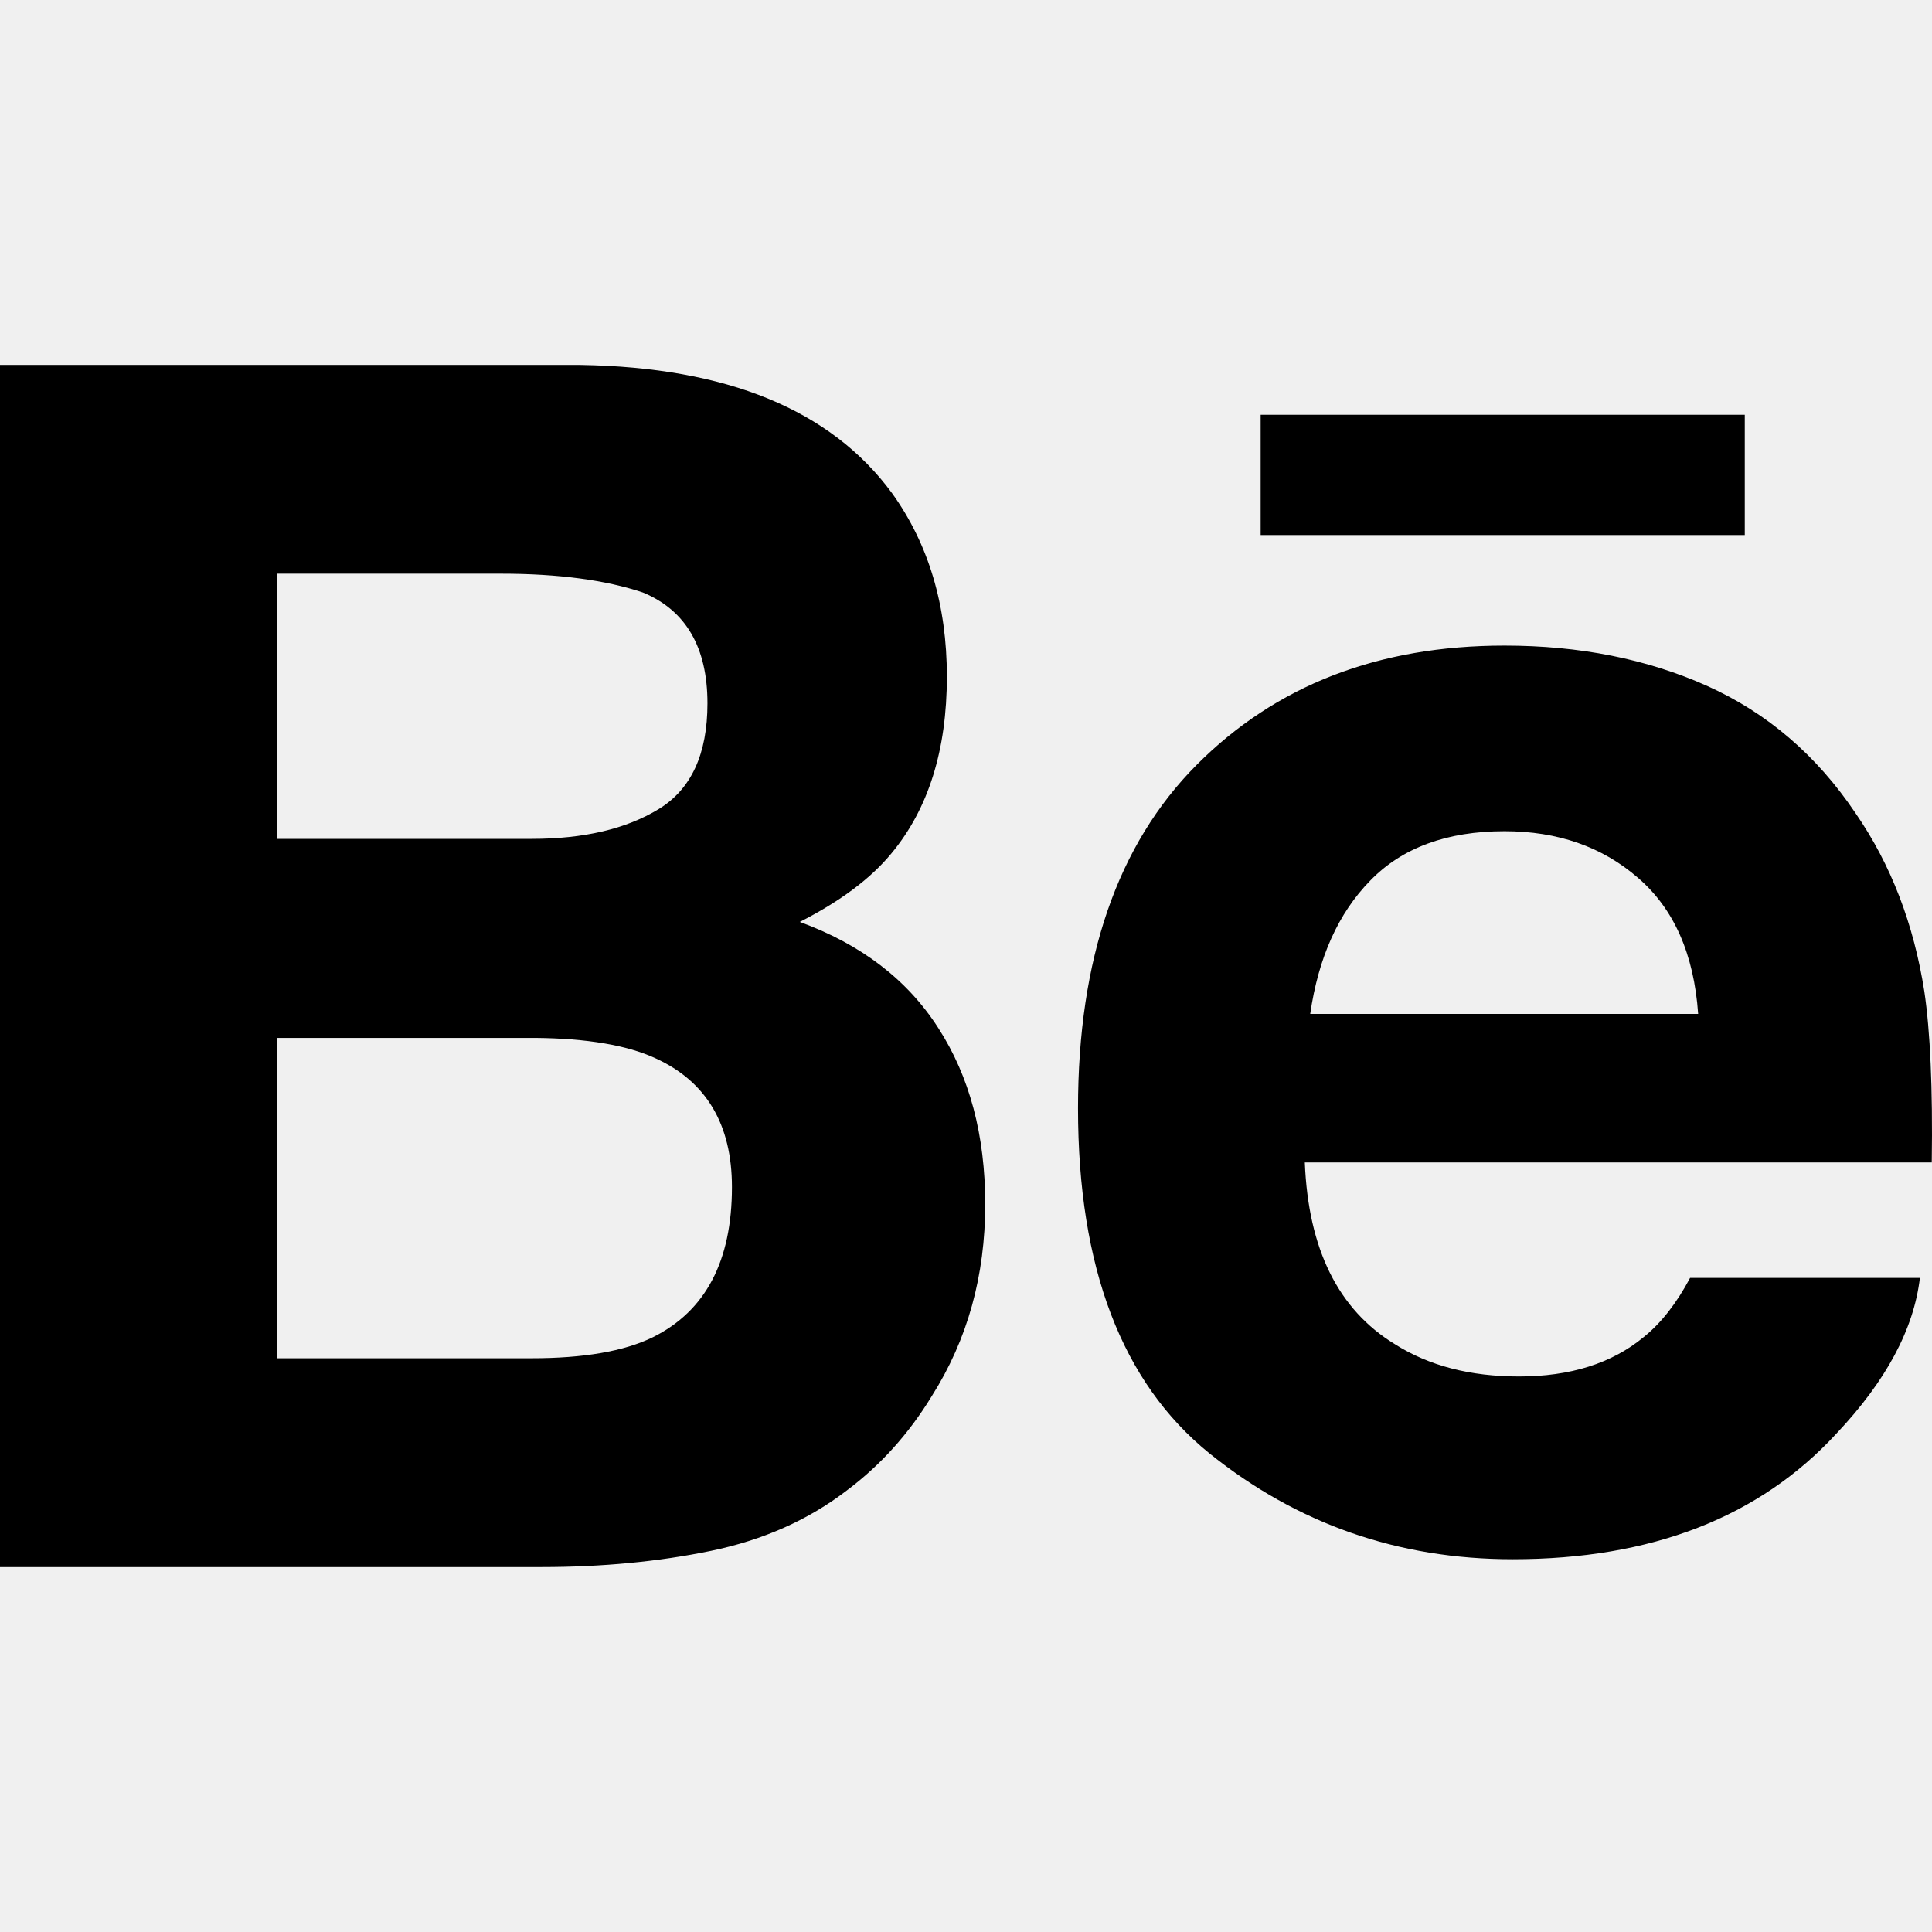
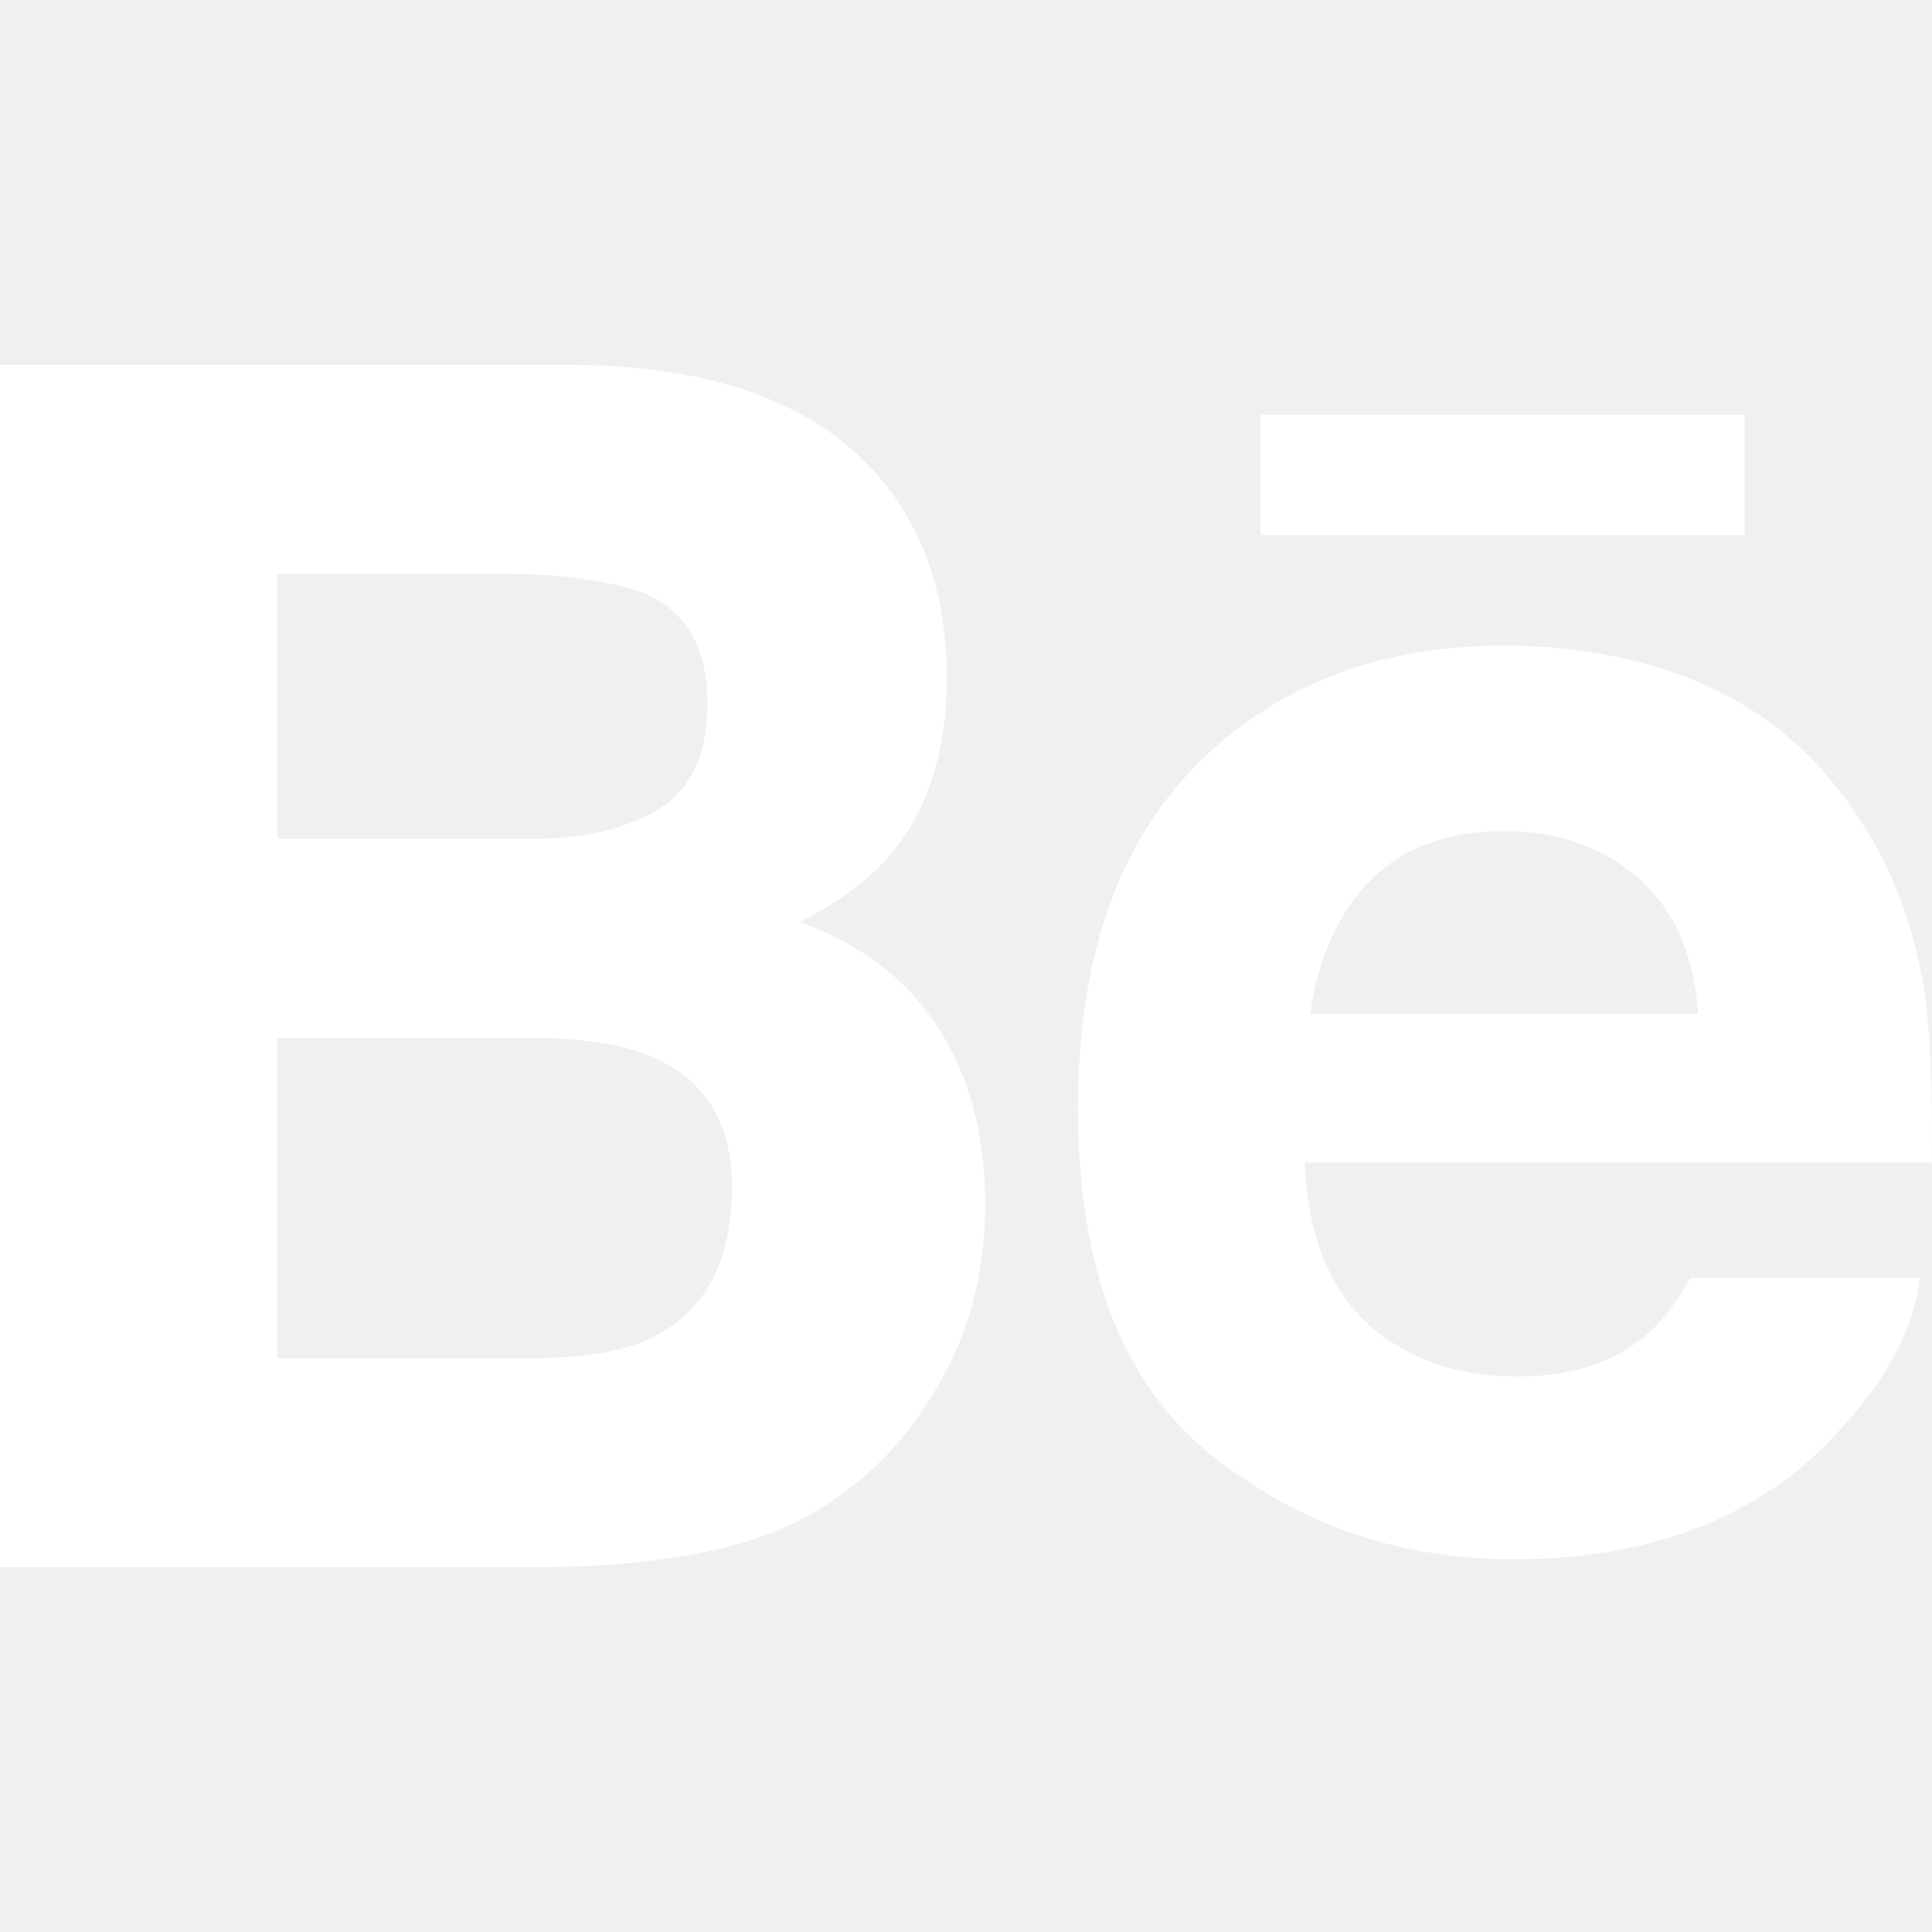
- <svg xmlns="http://www.w3.org/2000/svg" version="1.1" id="Capa_1" x="0px" y="0px" width="430.123px" height="430.123px" viewBox="0 0 430.123 430.123" style="enable-background:new 0 0 430.123 430.123;" xml:space="preserve">
+ <svg xmlns="http://www.w3.org/2000/svg" version="1.1" id="Capa_1" x="0px" y="0px" width="430.123px" height="430.123px" viewBox="0 0 430.123 430.123" enable-background="new 0 0 430.123 430.123" xml:space="preserve">
  <g>
-     <path id="Behance" d="M388.432,119.12H280.659V92.35h107.782v26.77H388.432z M208.912,228.895   c6.954,10.771,10.429,23.849,10.429,39.203c0,15.878-3.918,30.122-11.889,42.704c-5.071,8.326-11.367,15.359-18.932,21.021   c-8.52,6.548-18.607,11.038-30.203,13.437c-11.633,2.403-24.224,3.617-37.787,3.617H0V81.247h129.25   c32.579,0.53,55.676,9.969,69.315,28.506c8.184,11.369,12.239,25.011,12.239,40.868c0,16.362-4.104,29.454-12.368,39.401   c-4.597,5.577-11.388,10.65-20.378,15.229C191.675,210.236,202.007,218.086,208.912,228.895z M61.722,186.76h56.632   c11.638,0,21.046-2.212,28.292-6.634c7.241-4.415,10.854-12.263,10.854-23.531c0-12.449-4.784-20.712-14.375-24.689   c-8.244-2.763-18.792-4.186-31.591-4.186H61.722V186.76z M162.953,264.275c0-13.902-5.682-23.513-17.023-28.67   c-6.342-2.931-15.29-4.429-26.763-4.536H61.722v71.322h56.556c11.619,0,20.612-1.521,27.102-4.694   C157.084,291.863,162.953,280.76,162.953,264.275z M428.419,220.736c1.302,8.756,1.891,21.46,1.652,38.065H290.493   c0.77,19.266,7.421,32.739,20.035,40.449c7.607,4.835,16.83,7.196,27.63,7.196c11.388,0,20.67-2.879,27.815-8.797   c3.893-3.137,7.327-7.565,10.296-13.152h51.16c-1.34,11.379-7.5,22.92-18.57,34.648c-17.151,18.641-41.205,27.988-72.097,27.988   c-25.52,0-48.011-7.883-67.533-23.592C249.772,307.777,240,282.211,240,246.746c0-33.257,8.773-58.712,26.378-76.43   c17.67-17.751,40.474-26.586,68.583-26.586c16.661,0,31.68,2.978,45.079,8.965c13.357,5.993,24.396,15.425,33.09,28.388   C420.998,192.499,426.058,205.699,428.419,220.736z M378.062,225.73c-0.938-13.322-5.386-23.405-13.395-30.296   c-7.943-6.91-17.866-10.379-29.706-10.379c-12.886,0-22.836,3.708-29.906,10.996c-7.118,7.273-11.547,17.161-13.362,29.68H378.062   L378.062,225.73z" />
+     <path id="Behance" fill="#FFFFFF" d="M388.432,119.12H280.659V92.35h107.782v26.77H388.432z M208.912,228.896   c6.954,10.771,10.429,23.849,10.429,39.203c0,15.877-3.918,30.121-11.889,42.703c-5.071,8.326-11.367,15.359-18.932,21.021   c-8.52,6.548-18.607,11.037-30.203,13.437c-11.633,2.403-24.224,3.617-37.787,3.617H0V81.247h129.25   c32.579,0.53,55.676,9.969,69.315,28.506c8.184,11.369,12.239,25.011,12.239,40.868c0,16.362-4.104,29.454-12.368,39.401   c-4.597,5.577-11.388,10.65-20.378,15.229C191.675,210.236,202.007,218.086,208.912,228.896z M61.722,186.76h56.632   c11.638,0,21.046-2.212,28.292-6.634c7.241-4.415,10.854-12.263,10.854-23.531c0-12.449-4.784-20.712-14.375-24.688   c-8.244-2.763-18.792-4.187-31.591-4.187H61.722V186.76z M162.953,264.274c0-13.901-5.682-23.513-17.023-28.67   c-6.342-2.931-15.29-4.429-26.763-4.535H61.722v71.322h56.556c11.619,0,20.612-1.521,27.102-4.695   C157.084,291.862,162.953,280.76,162.953,264.274z M428.419,220.735c1.302,8.757,1.891,21.461,1.652,38.065H290.493   c0.77,19.267,7.421,32.739,20.035,40.449c7.606,4.835,16.83,7.196,27.63,7.196c11.388,0,20.67-2.879,27.814-8.797   c3.894-3.137,7.327-7.565,10.296-13.152h51.16c-1.34,11.379-7.5,22.92-18.569,34.648c-17.151,18.641-41.205,27.987-72.098,27.987   c-25.52,0-48.011-7.883-67.532-23.592C249.772,307.776,240,282.211,240,246.746c0-33.257,8.772-58.712,26.378-76.43   c17.67-17.751,40.474-26.586,68.583-26.586c16.661,0,31.68,2.978,45.079,8.965c13.357,5.993,24.396,15.425,33.09,28.388   C420.998,192.499,426.058,205.699,428.419,220.735z M378.062,225.729c-0.938-13.321-5.387-23.404-13.396-30.295   c-7.943-6.91-17.866-10.379-29.706-10.379c-12.886,0-22.836,3.708-29.905,10.996c-7.119,7.273-11.548,17.161-13.363,29.681h86.37   V225.729z" />
  </g>
-   <g>
- </g>
-   <g>
- </g>
-   <g>
- </g>
-   <g>
- </g>
-   <g>
- </g>
-   <g>
- </g>
-   <g>
- </g>
-   <g>
- </g>
-   <g>
- </g>
-   <g>
- </g>
-   <g>
- </g>
-   <g>
- </g>
-   <g>
- </g>
-   <g>
- </g>
-   <g>
- </g>
</svg>
